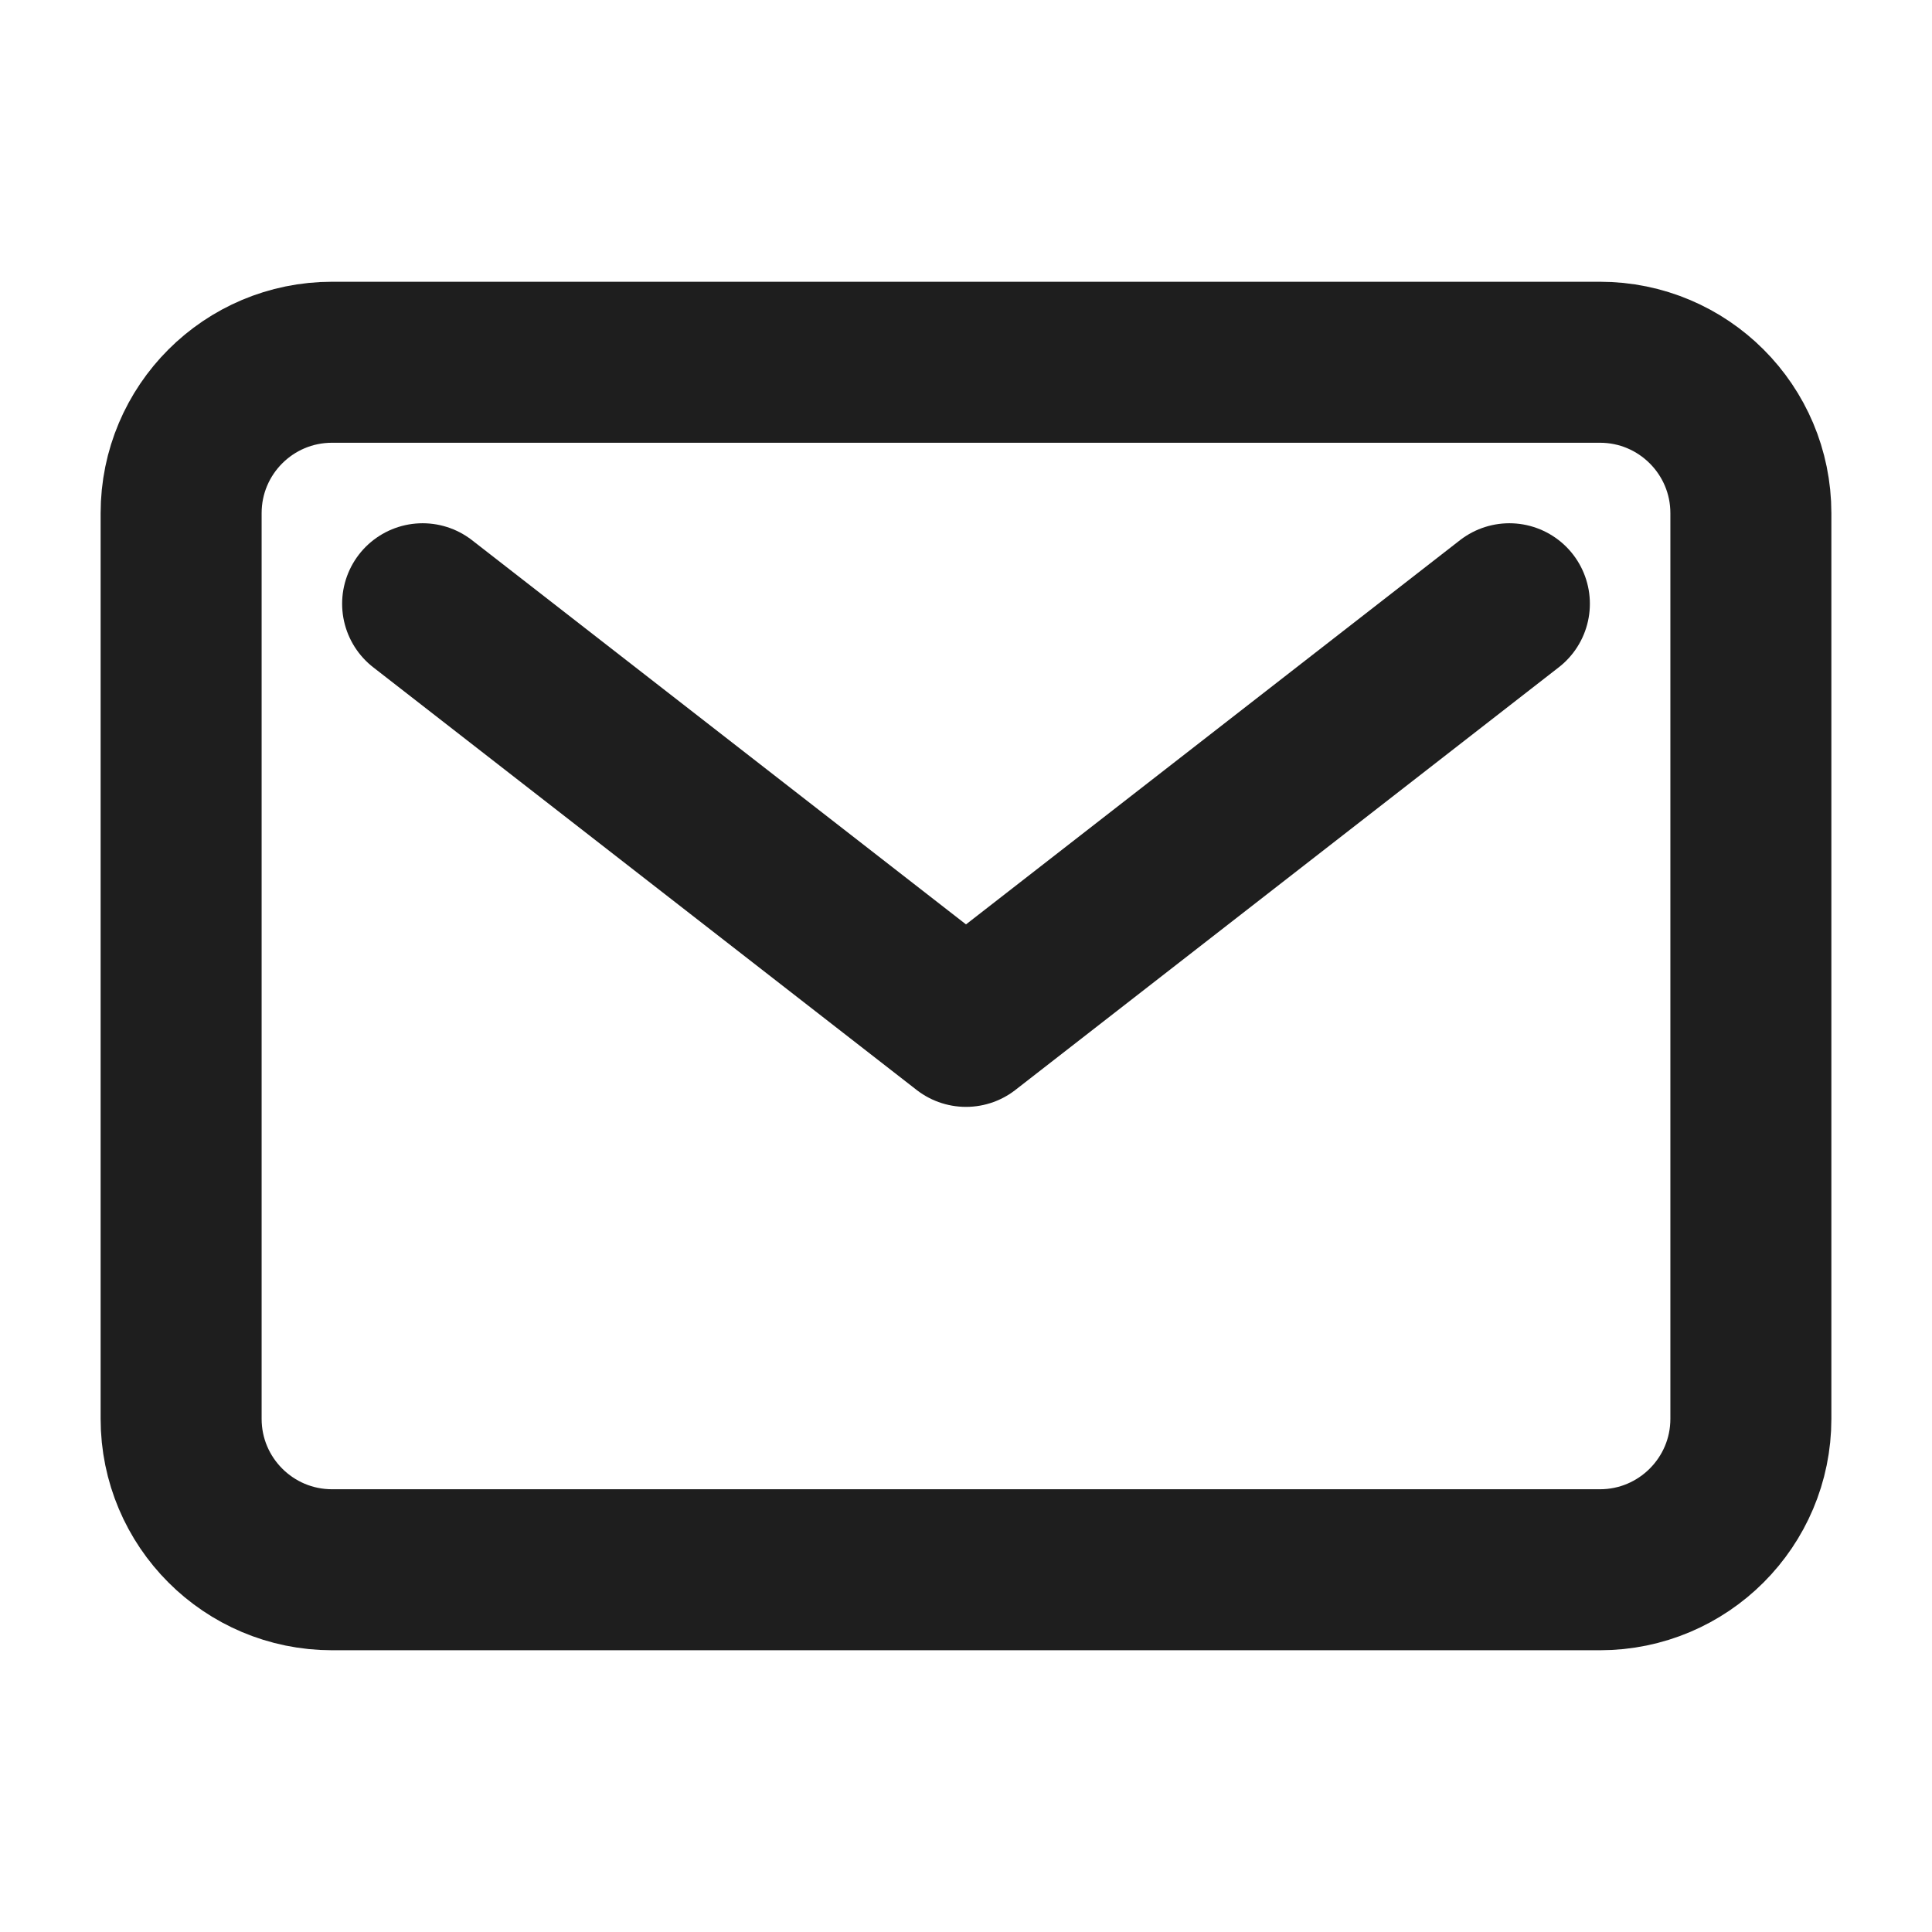
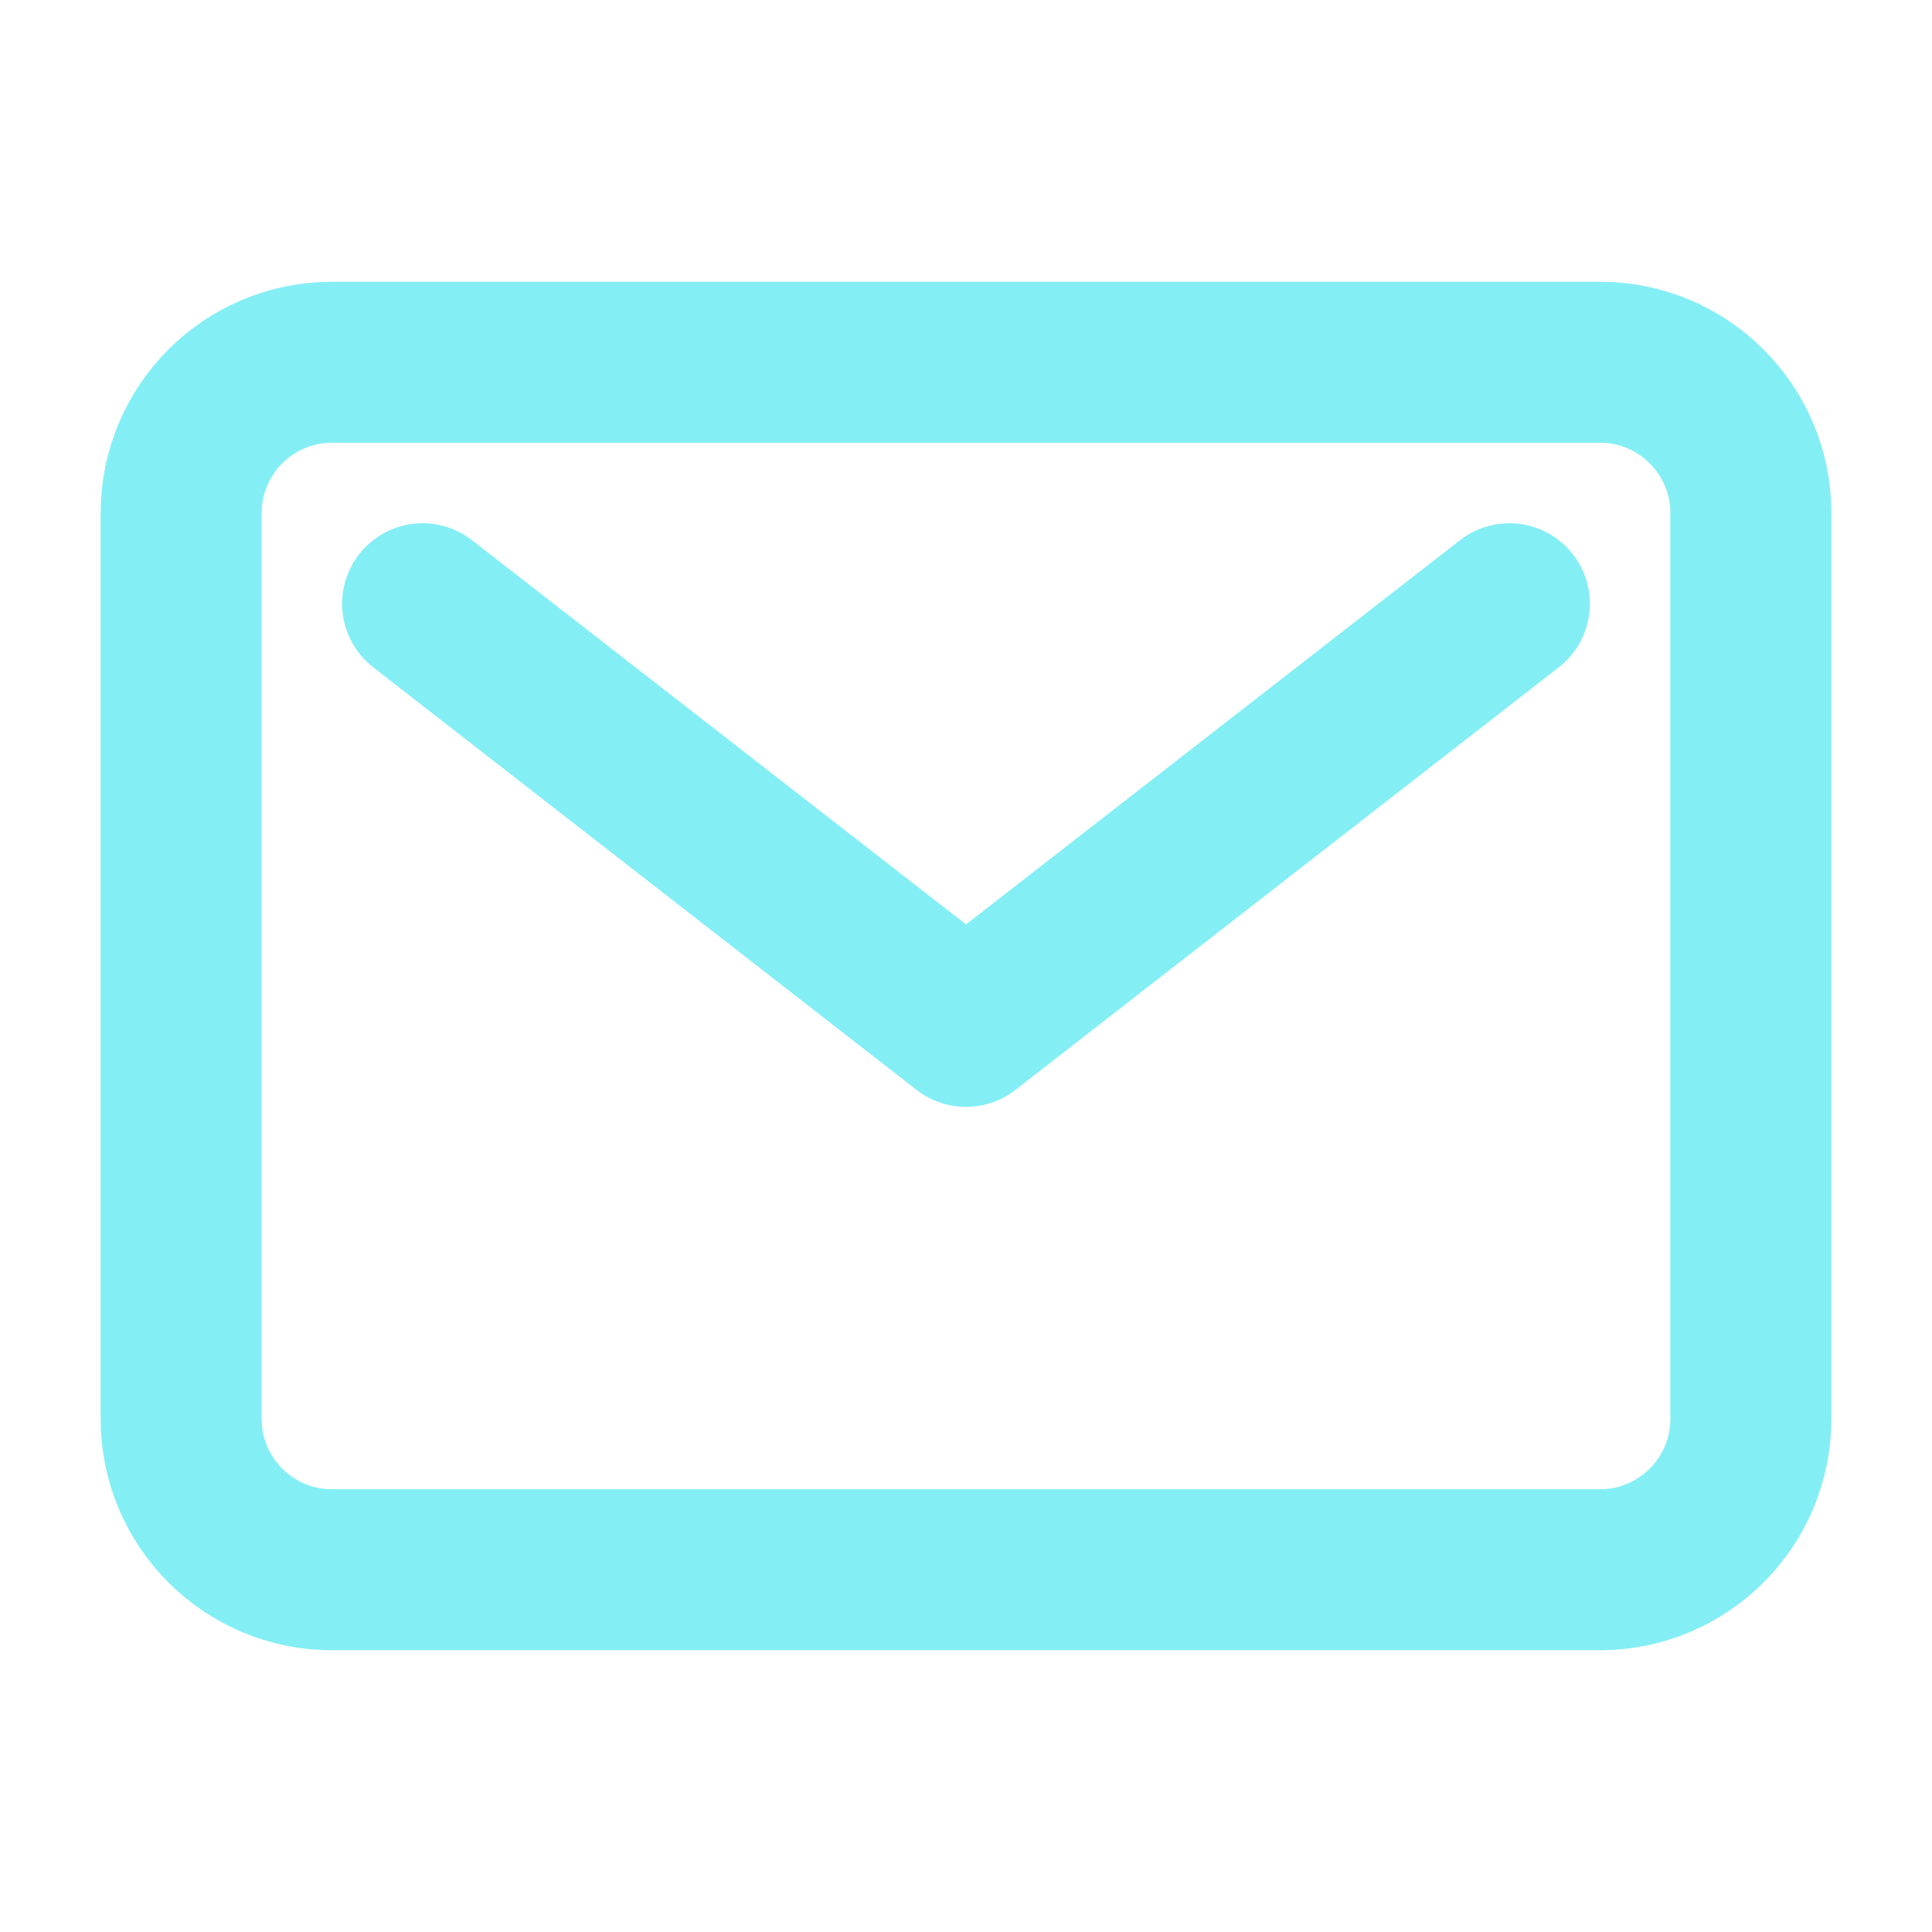
<svg xmlns="http://www.w3.org/2000/svg" width="24" height="24" viewBox="0 0 24 24" fill="none">
-   <path d="M19.875 4.5H4.125C3.089 4.5 2.25 5.339 2.25 6.375V17.625C2.25 18.66 3.089 19.5 4.125 19.5H19.875C20.91 19.5 21.75 18.66 21.75 17.625V6.375C21.75 5.339 20.91 4.5 19.875 4.5Z" stroke="#1E1E1E" stroke-width="2" stroke-linecap="round" stroke-linejoin="round" />
-   <path d="M5.25 7.5L12 12.75L18.75 7.5" stroke="#1E1E1E" stroke-width="2" stroke-linecap="round" stroke-linejoin="round" />
+   <path d="M19.875 4.5H4.125C3.089 4.5 2.25 5.339 2.25 6.375V17.625C2.25 18.66 3.089 19.5 4.125 19.5H19.875C20.91 19.5 21.75 18.66 21.75 17.625V6.375C21.75 5.339 20.91 4.5 19.875 4.5Z" stroke="#84EEF5" stroke-width="2" stroke-linecap="round" stroke-linejoin="round" />
+   <path d="M5.25 7.5L12 12.75L18.75 7.5" stroke="#84EEF5" stroke-width="2" stroke-linecap="round" stroke-linejoin="round" />
</svg>
